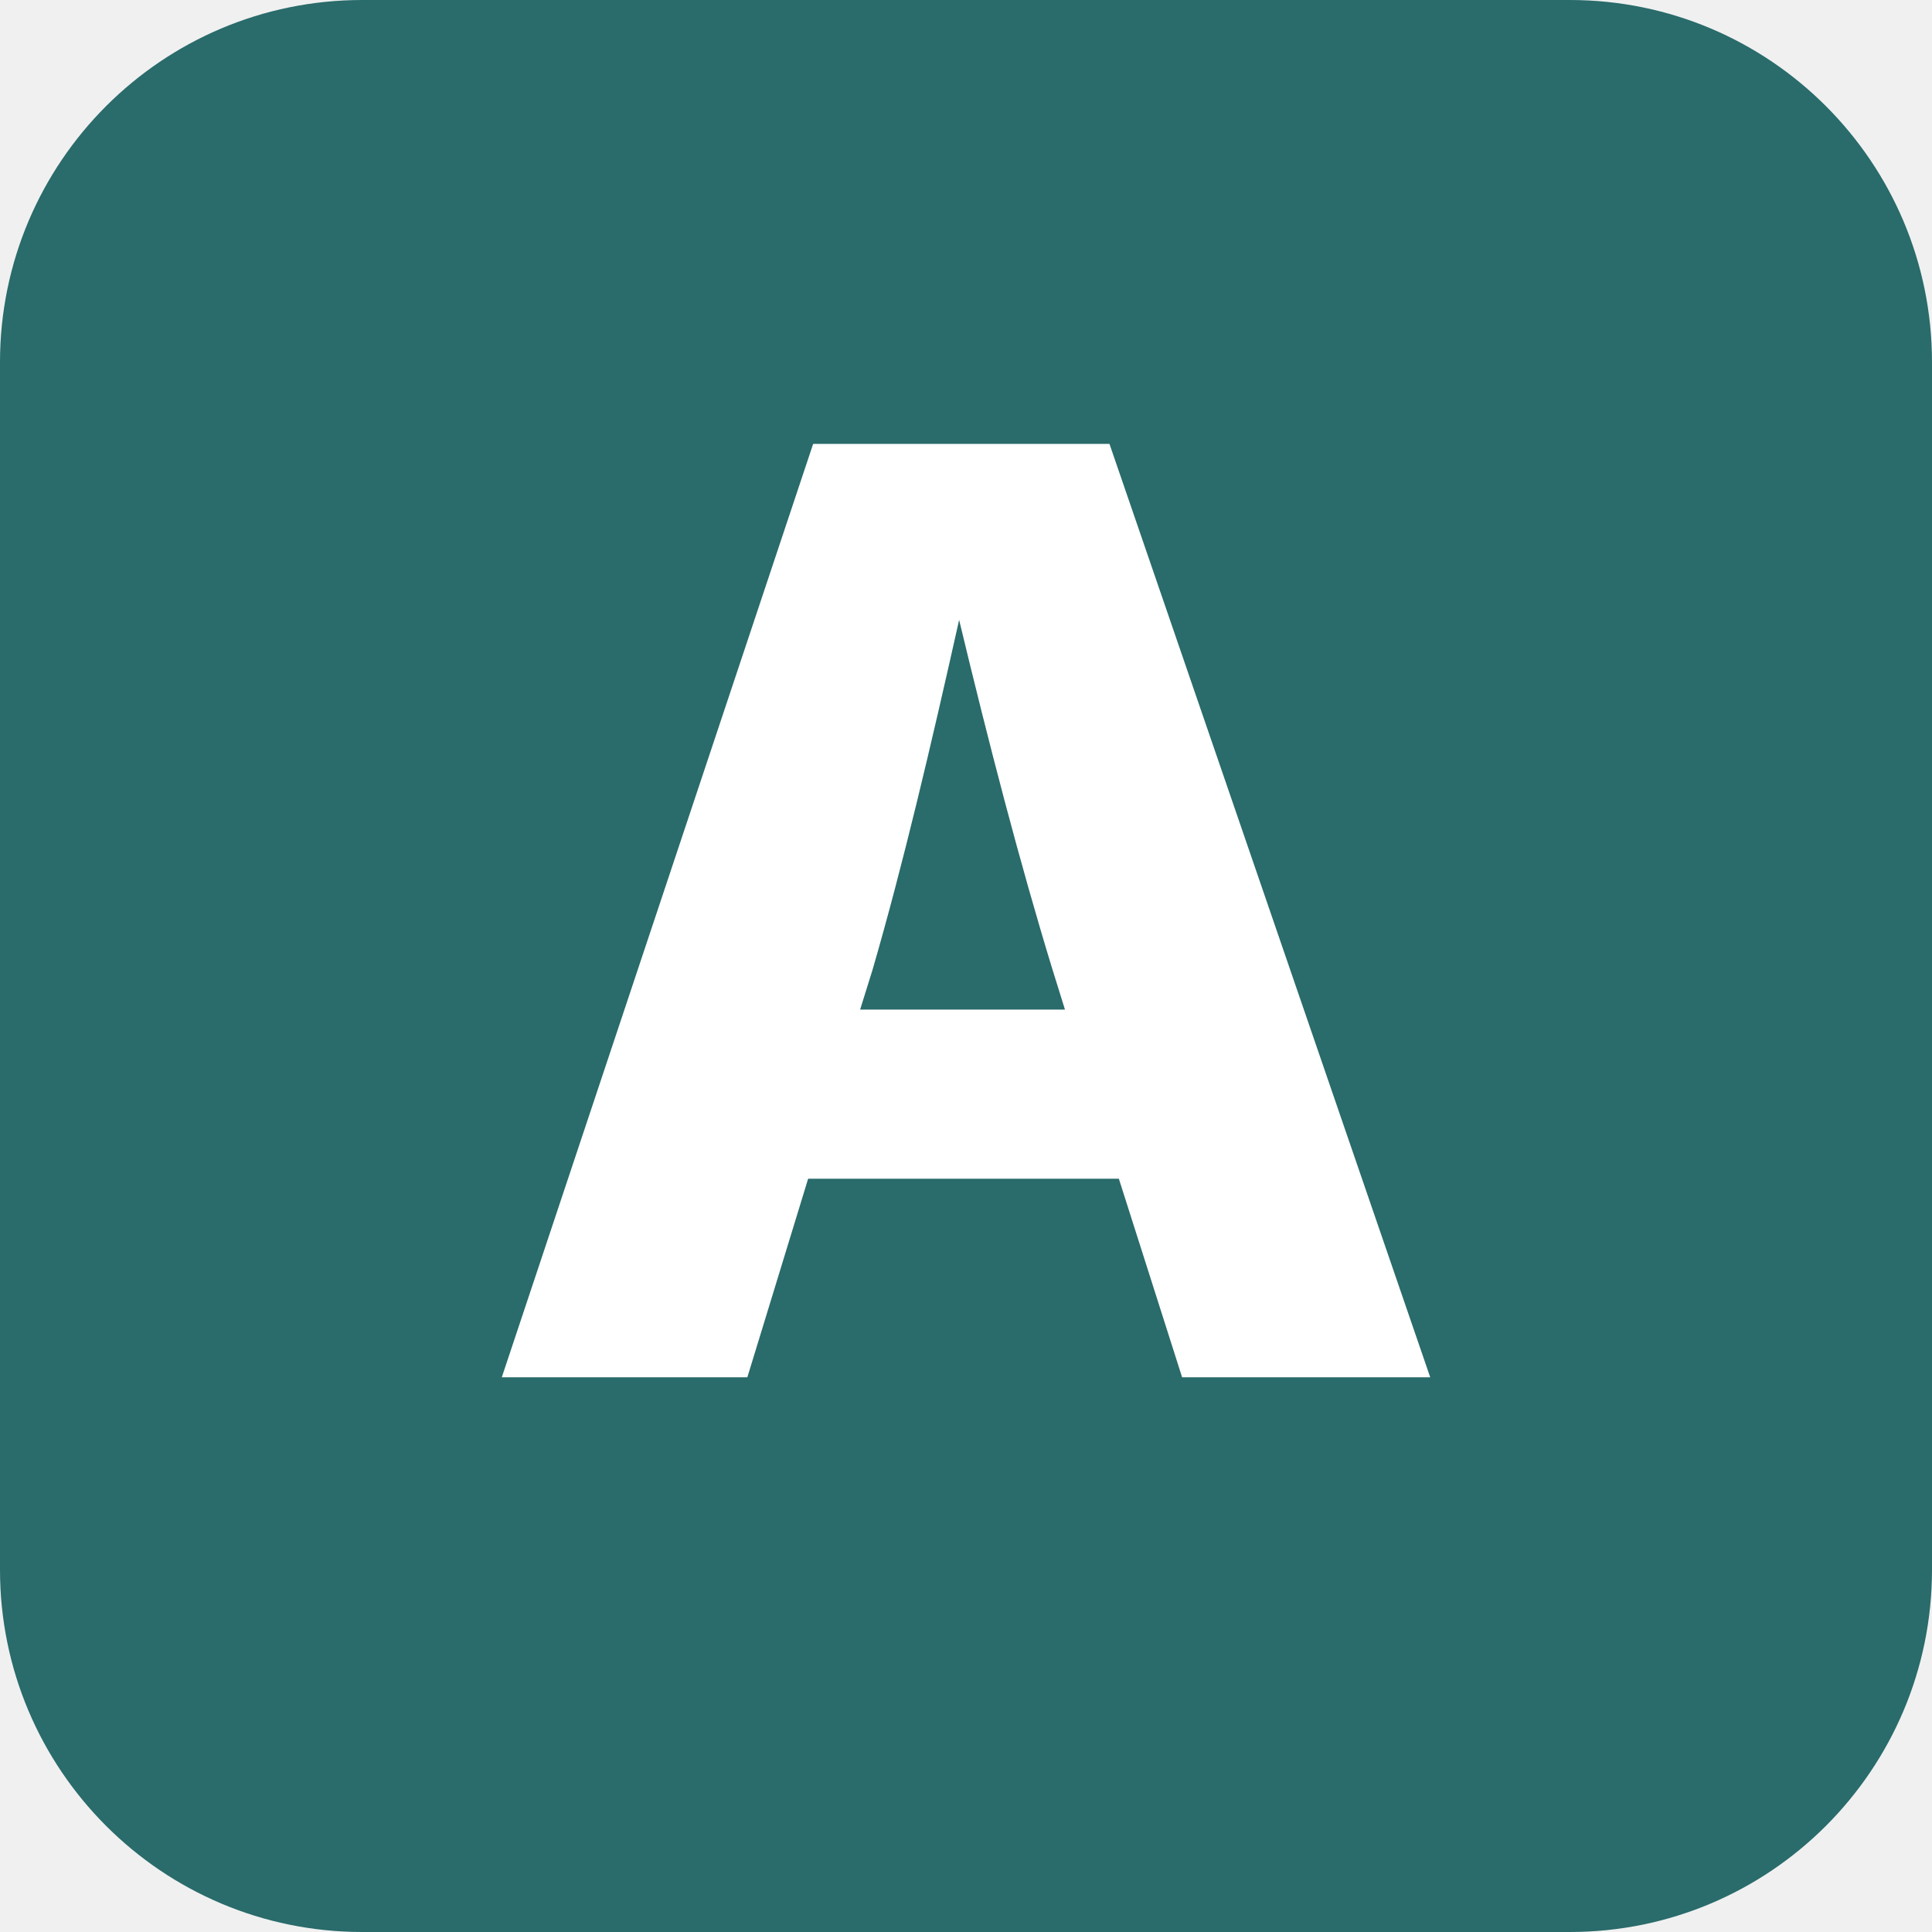
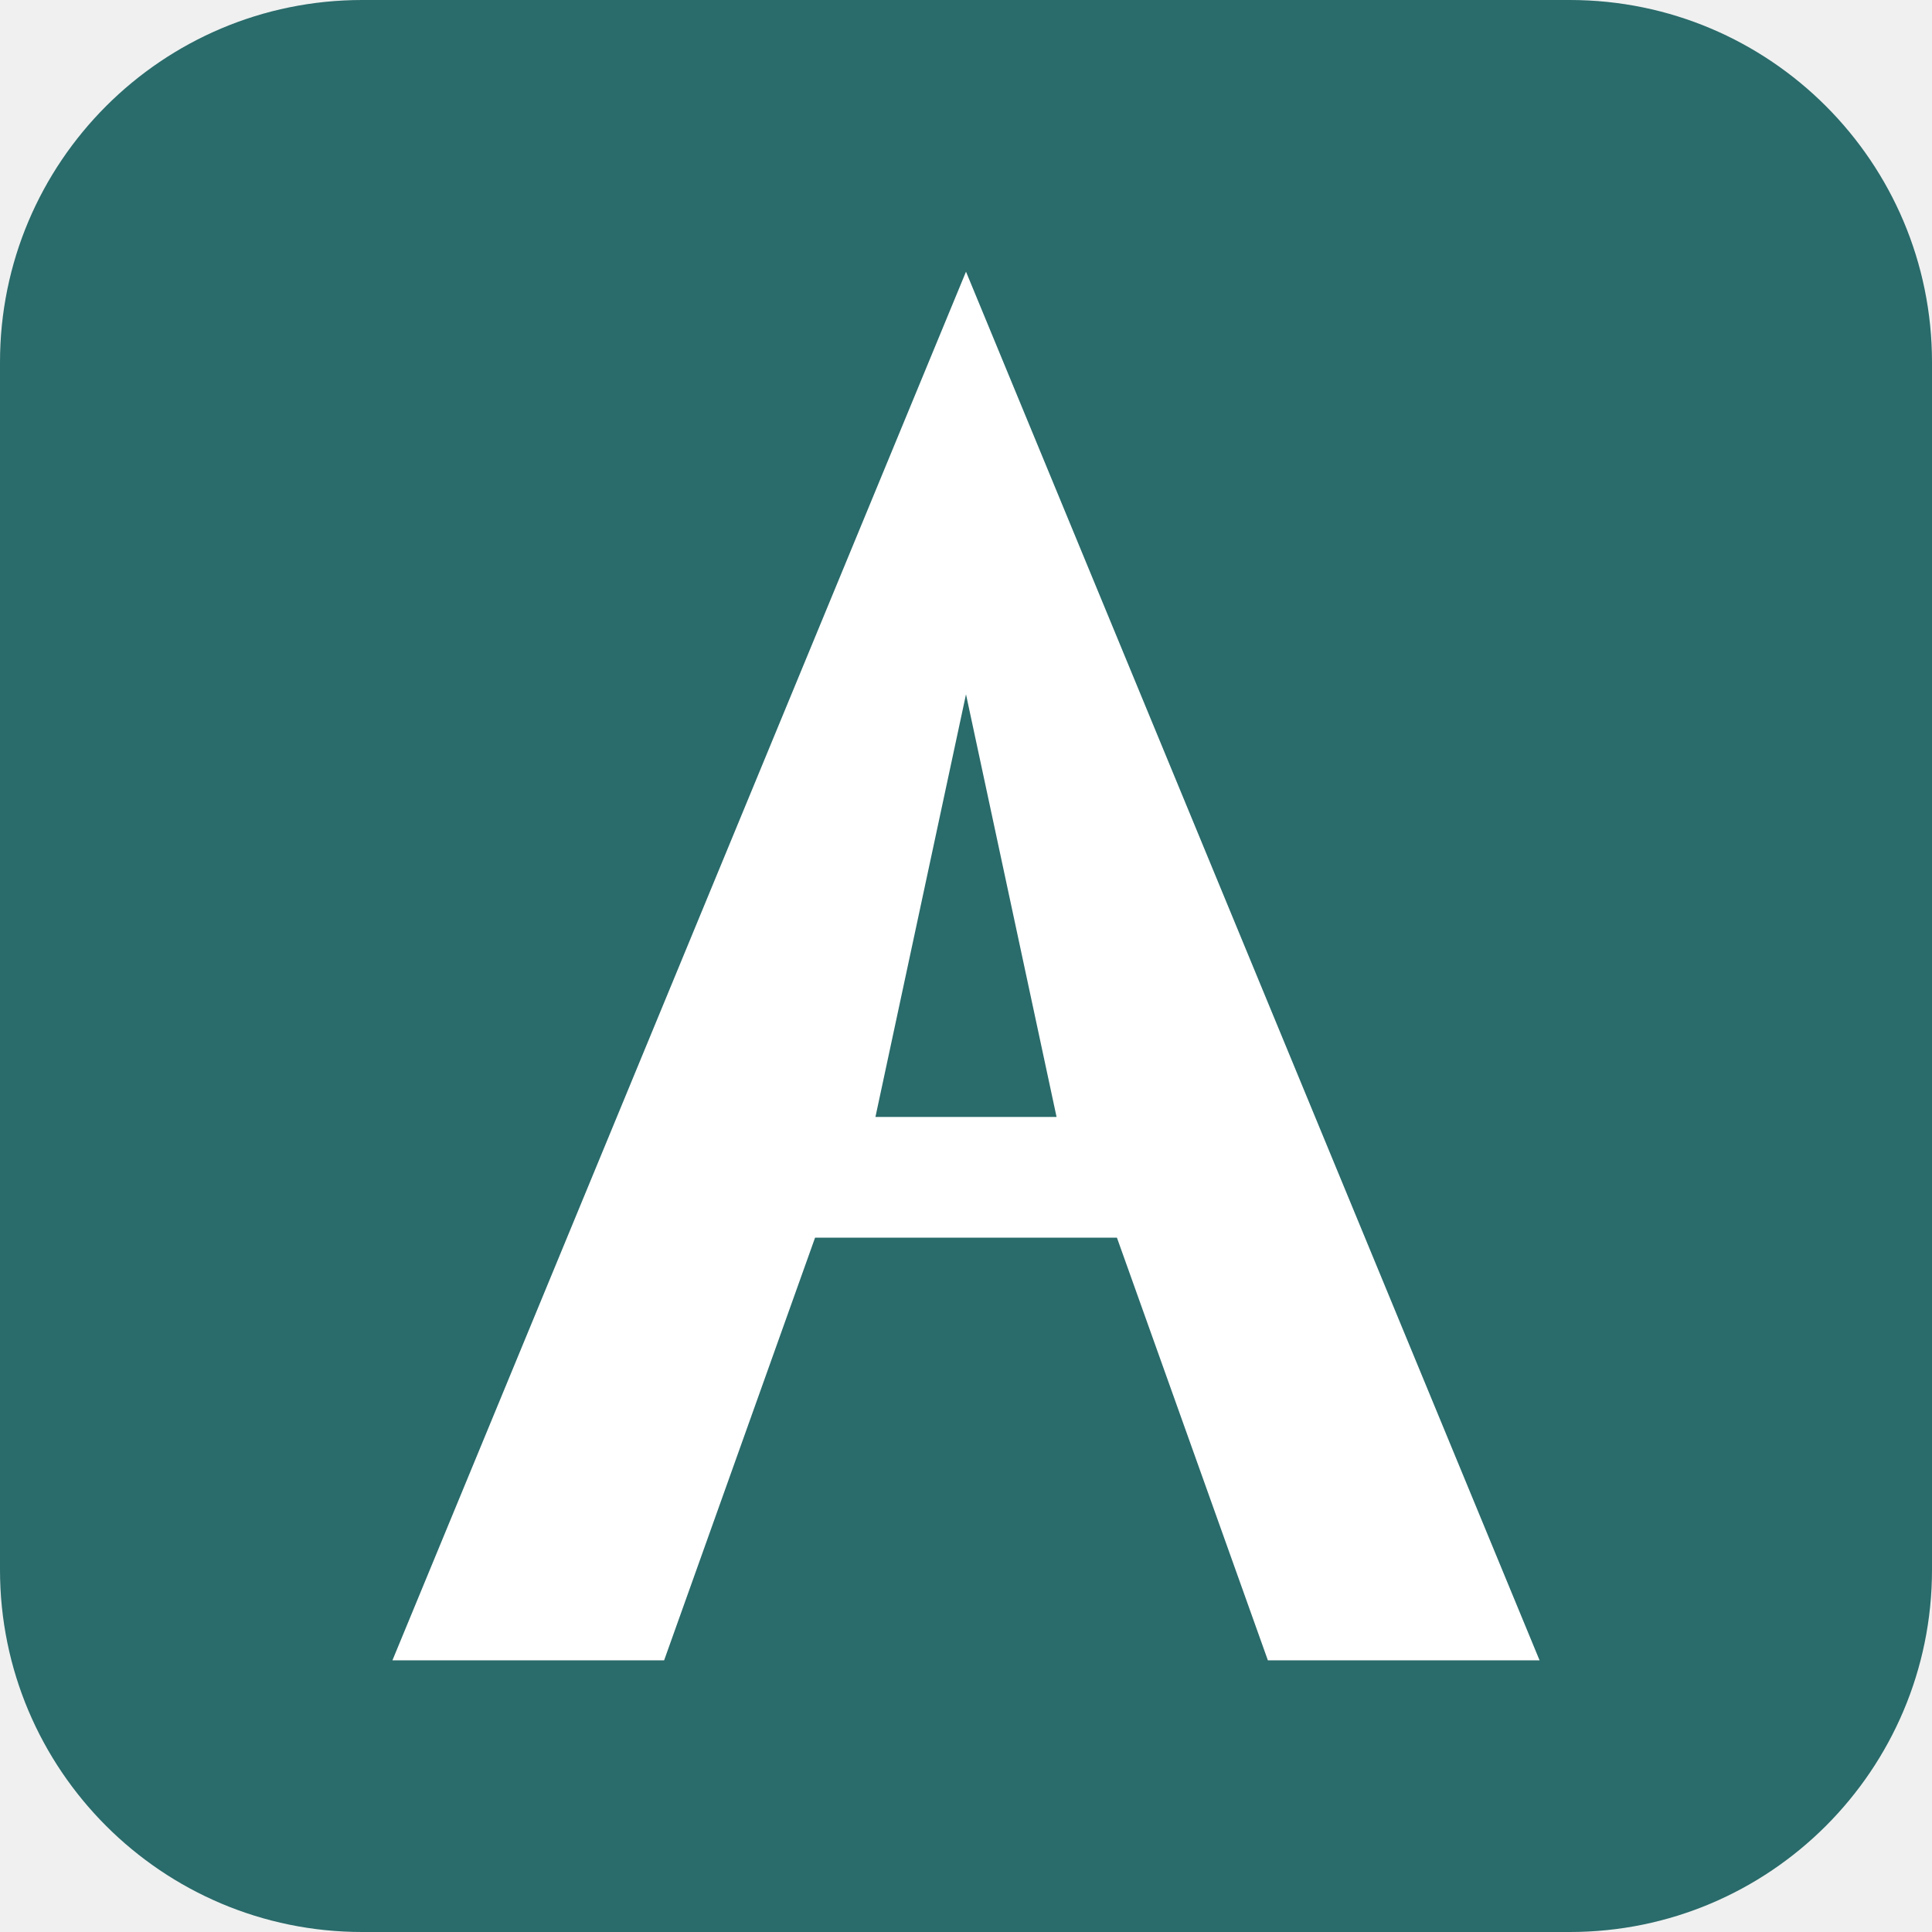
<svg xmlns="http://www.w3.org/2000/svg" viewBox="0 0 512 512">
  <rect width="512" height="512" rx="96" fill="#2A6B6B" />
-   <text x="256" y="365" text-anchor="middle" font-size="340" font-weight="800" fill="white" font-family="system-ui, -apple-system, sans-serif">A</text>
+   <path fill="#fff" fill-rule="evenodd" d="M256 72 L408 440 H336 L296 328 H216 L176 440 H104 Z M256 184 L280 296 H232 Z" />
</svg>
